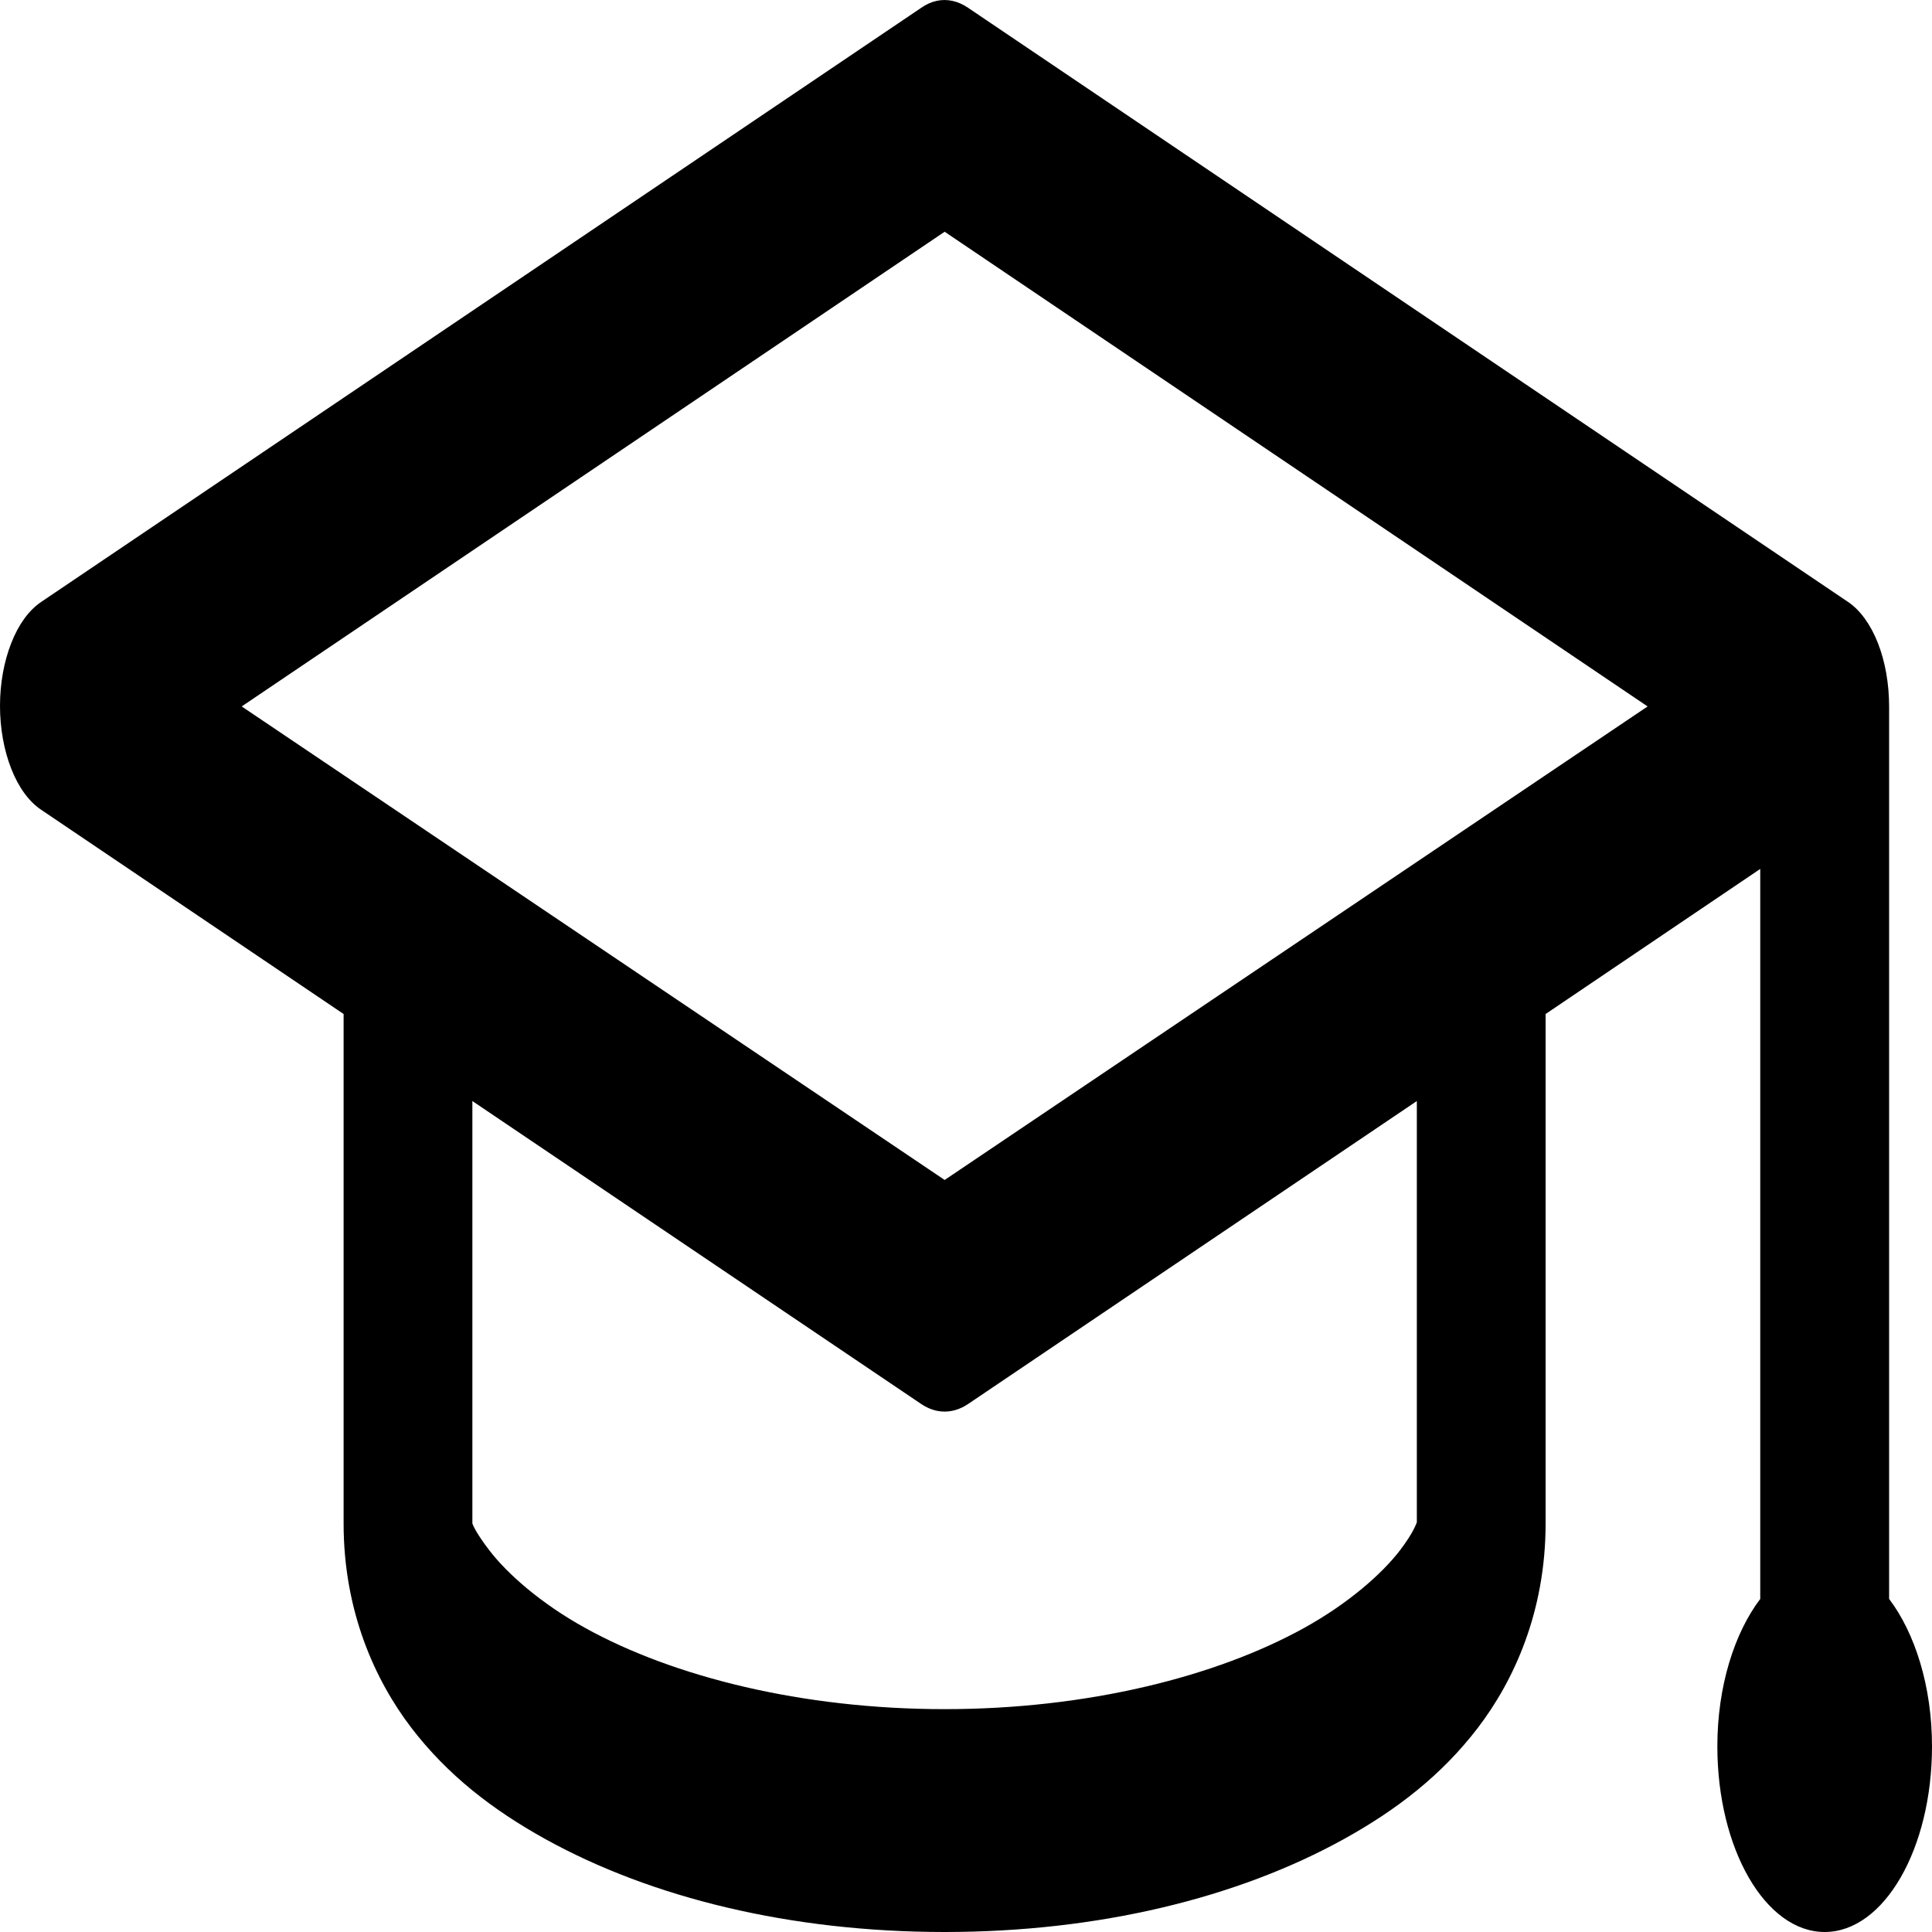
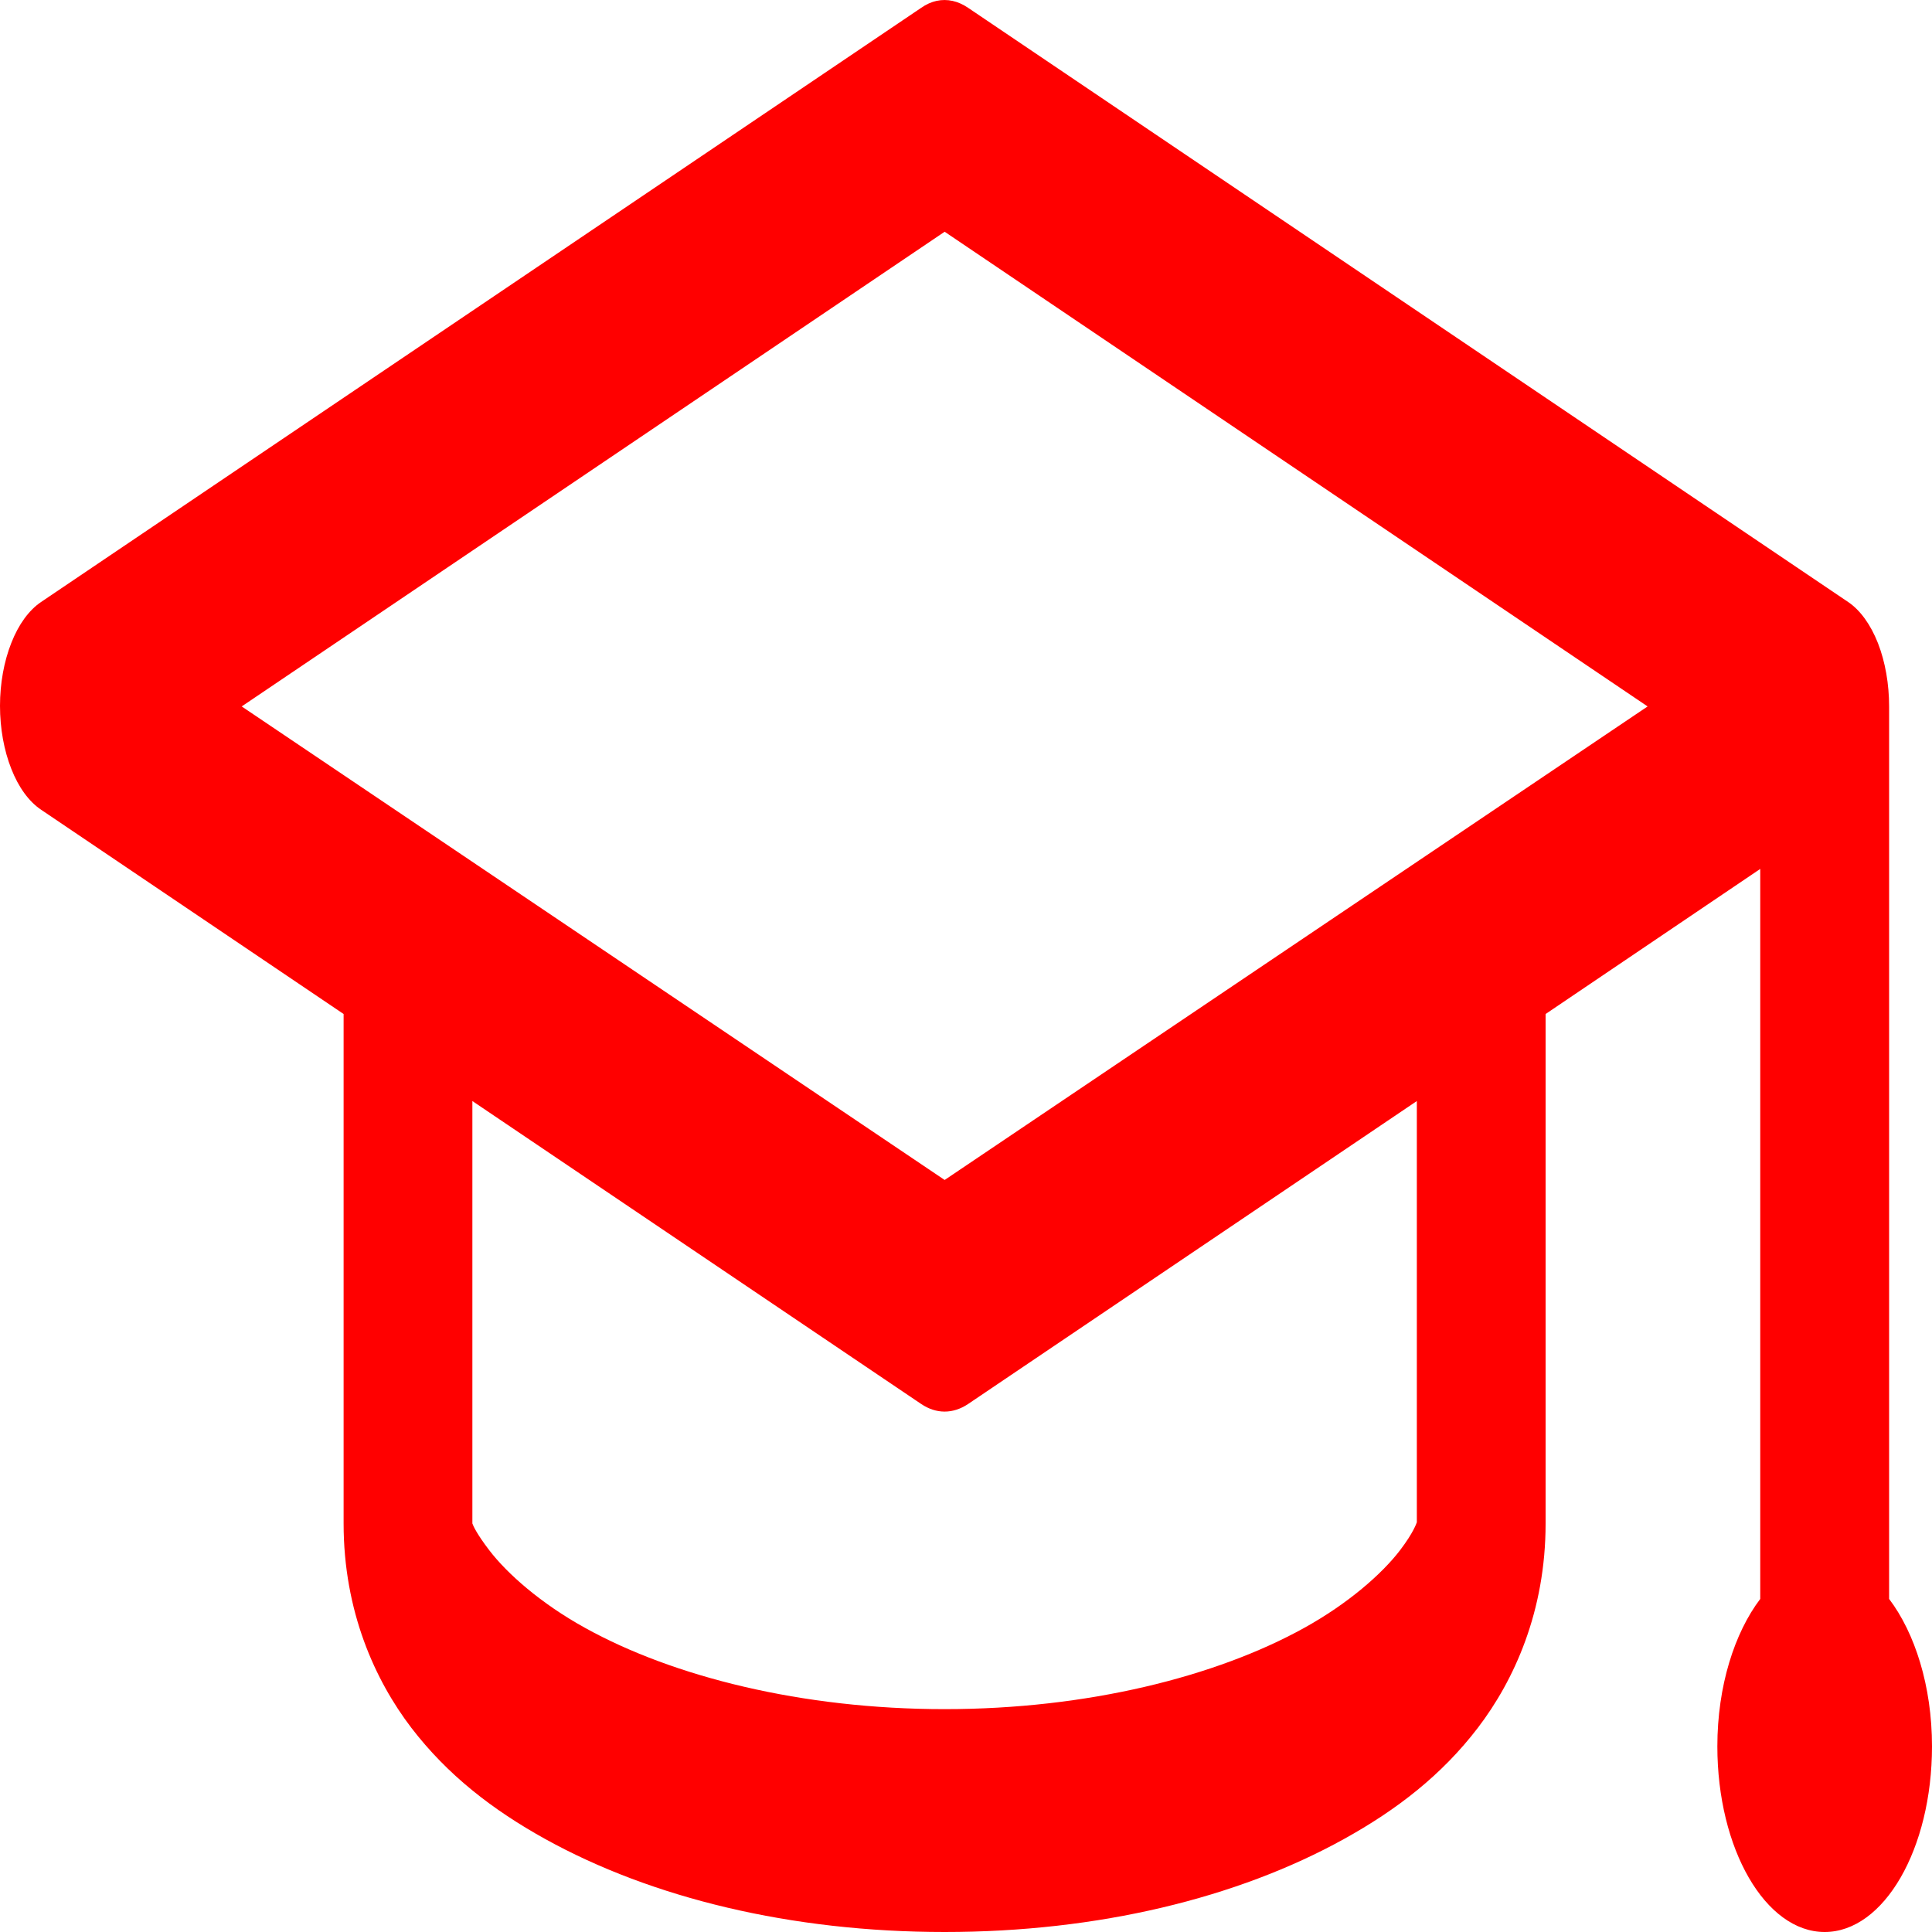
- <svg xmlns="http://www.w3.org/2000/svg" width="20" height="20" viewBox="0 0 20 20" fill="none">
-   <path d="M9.695 0.009C9.641 0.021 9.587 0.045 9.536 0.081L0.425 6.232C0.3 6.316 0.192 6.464 0.117 6.656C0.041 6.848 0 7.075 0 7.307C0 7.54 0.041 7.767 0.117 7.959C0.192 8.151 0.3 8.298 0.425 8.382L3.557 10.497V15.771C3.557 16.683 3.884 17.396 4.258 17.886C4.633 18.375 5.098 18.735 5.647 19.039C6.746 19.647 8.187 20 9.779 20C11.37 20 12.811 19.647 13.91 19.039C14.46 18.735 14.925 18.375 15.299 17.886C15.673 17.396 16 16.683 16 15.771V10.497L18.222 8.995V16.552C17.956 16.903 17.778 17.453 17.778 18.078C17.778 19.139 18.275 20 18.889 20C19.503 20 20 19.139 20 18.078C20 17.453 19.822 16.903 19.556 16.552V7.313C19.556 7.08 19.516 6.852 19.441 6.659C19.365 6.466 19.258 6.317 19.132 6.232L10.022 0.081C9.918 0.01 9.806 -0.015 9.695 0.009ZM9.779 2.399L17.056 7.313L9.779 12.215L2.502 7.313L9.779 2.399ZM4.89 11.398L9.536 14.534C9.692 14.639 9.865 14.639 10.022 14.534L14.667 11.398V15.759C14.662 15.77 14.634 15.863 14.494 16.047C14.306 16.293 13.956 16.6 13.501 16.852C12.589 17.357 11.255 17.693 9.779 17.693C8.302 17.693 6.968 17.357 6.057 16.852C5.601 16.6 5.252 16.293 5.064 16.047C4.934 15.877 4.898 15.794 4.89 15.771V11.398Z" fill="black" />
+ <svg xmlns="http://www.w3.org/2000/svg" width="20" height="20" viewBox="0 0 20 20" fill="#5A5963">
+   <path d="M9.695 0.009C9.641 0.021 9.587 0.045 9.536 0.081L0.425 6.232C0.3 6.316 0.192 6.464 0.117 6.656C0.041 6.848 0 7.075 0 7.307C0 7.54 0.041 7.767 0.117 7.959C0.192 8.151 0.3 8.298 0.425 8.382L3.557 10.497V15.771C3.557 16.683 3.884 17.396 4.258 17.886C4.633 18.375 5.098 18.735 5.647 19.039C6.746 19.647 8.187 20 9.779 20C11.37 20 12.811 19.647 13.91 19.039C14.46 18.735 14.925 18.375 15.299 17.886C15.673 17.396 16 16.683 16 15.771V10.497L18.222 8.995V16.552C17.956 16.903 17.778 17.453 17.778 18.078C17.778 19.139 18.275 20 18.889 20C19.503 20 20 19.139 20 18.078C20 17.453 19.822 16.903 19.556 16.552V7.313C19.556 7.08 19.516 6.852 19.441 6.659C19.365 6.466 19.258 6.317 19.132 6.232L10.022 0.081C9.918 0.01 9.806 -0.015 9.695 0.009ZM9.779 2.399L17.056 7.313L9.779 12.215L2.502 7.313L9.779 2.399ZM4.89 11.398L9.536 14.534C9.692 14.639 9.865 14.639 10.022 14.534L14.667 11.398V15.759C14.662 15.77 14.634 15.863 14.494 16.047C14.306 16.293 13.956 16.6 13.501 16.852C12.589 17.357 11.255 17.693 9.779 17.693C8.302 17.693 6.968 17.357 6.057 16.852C5.601 16.6 5.252 16.293 5.064 16.047C4.934 15.877 4.898 15.794 4.89 15.771V11.398Z" fill="red" />
</svg>
